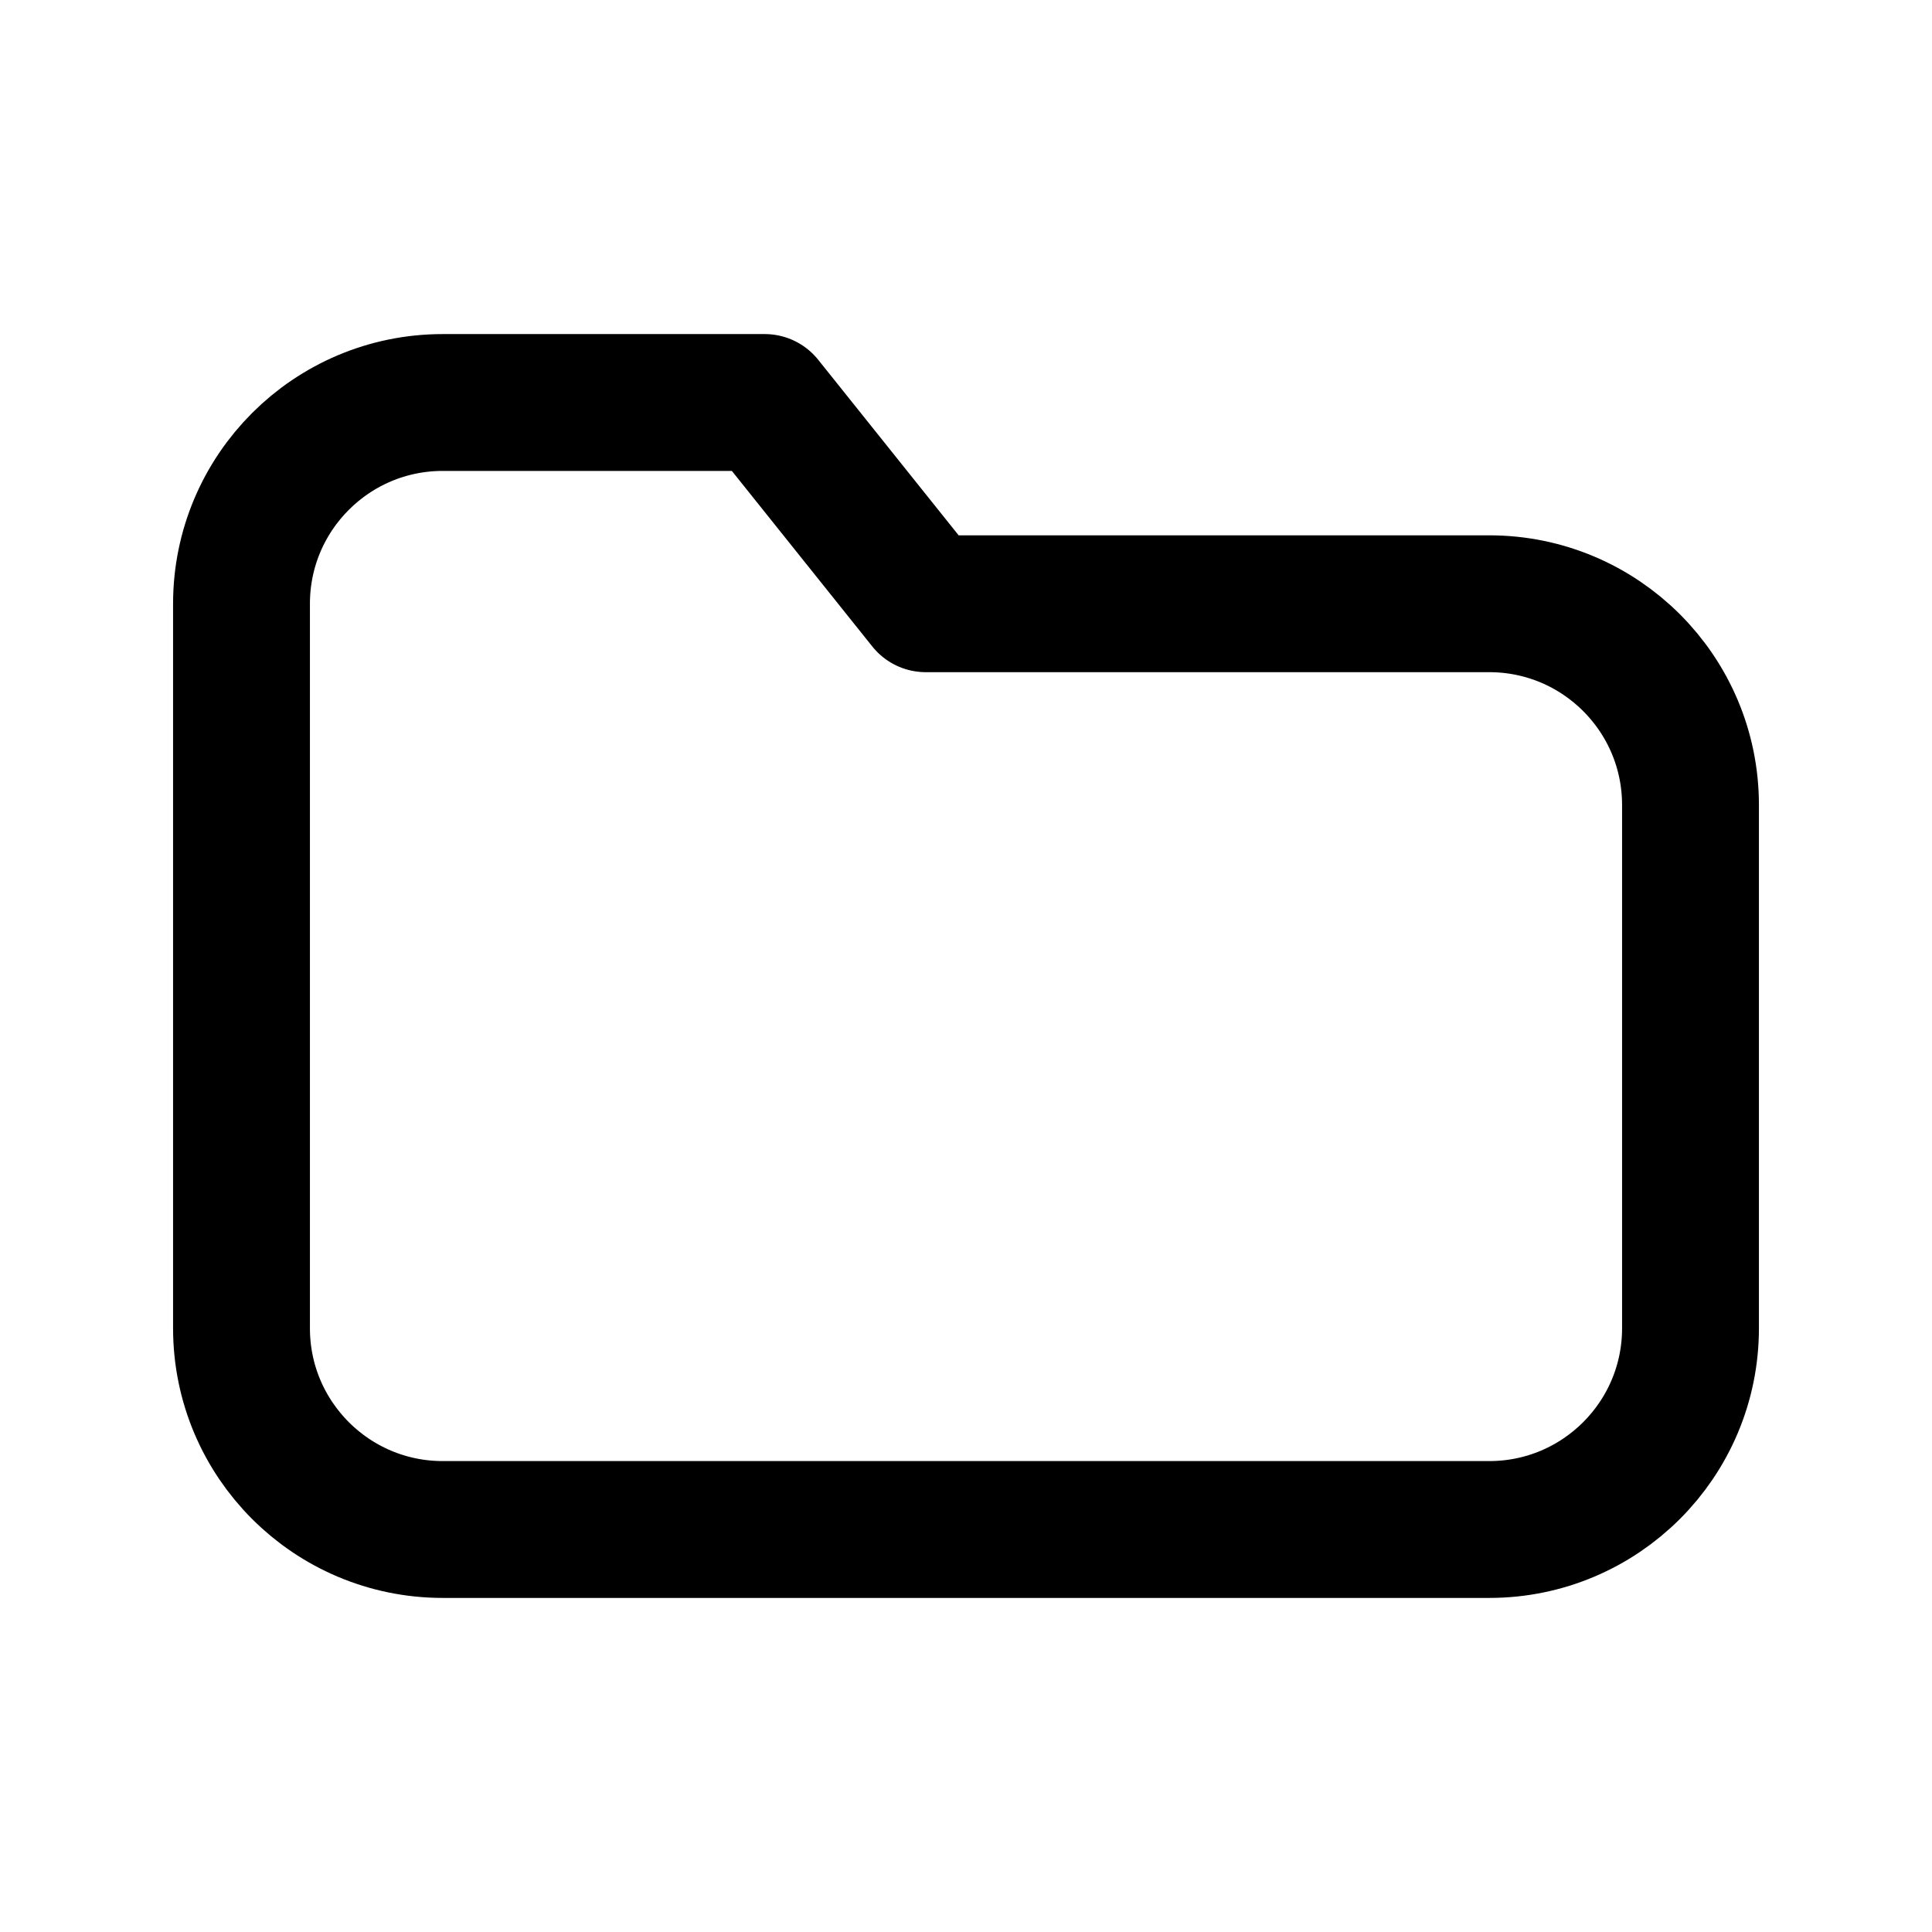
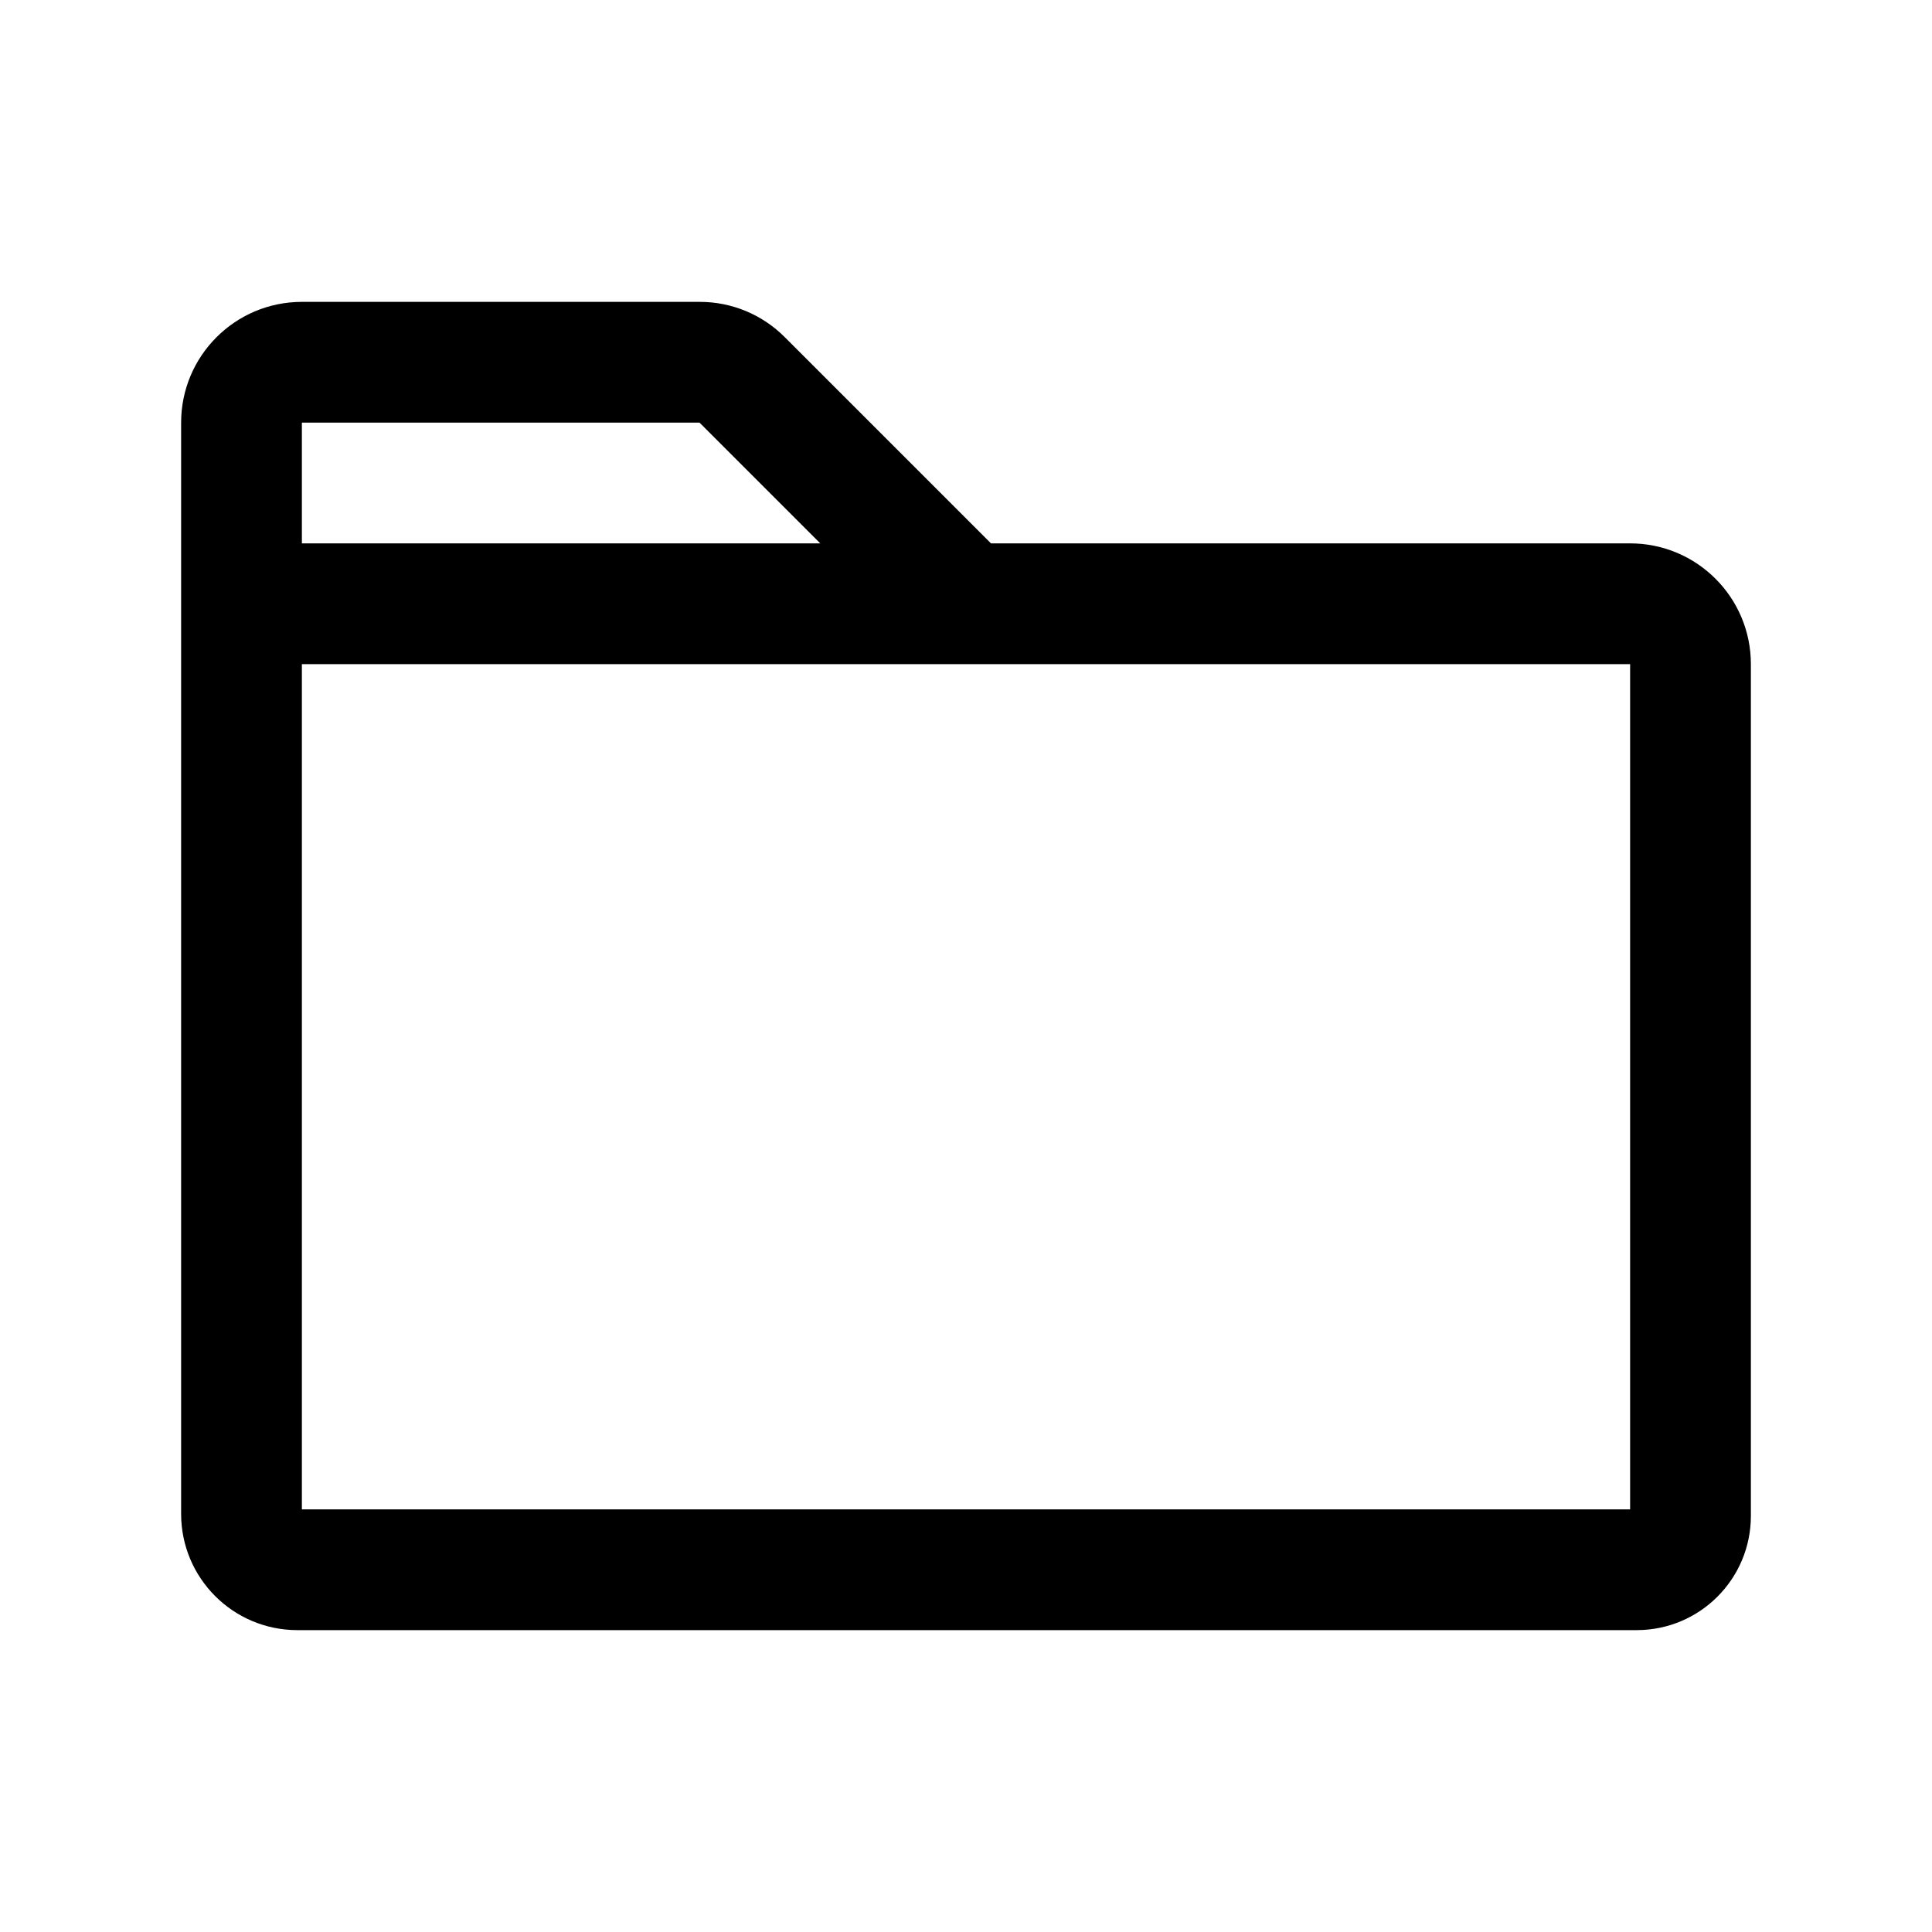
- <svg xmlns="http://www.w3.org/2000/svg" width="24" height="24" viewBox="0 0 24 24" fill="none" stroke="#000000" stroke-width="1.7" stroke-linecap="round" stroke-linejoin="round">
-   <path d="M3 7.5A2.5 2.5 0 0 1 5.5 5h4l2 2.5h7A2.5 2.5 0 0 1 21 10v6.5A2.5 2.5 0 0 1 18.5 19h-13A2.5 2.5 0 0 1 3 16.5Z" />
+ <svg xmlns="http://www.w3.org/2000/svg" width="24" height="24" viewBox="0 0 256 256" fill="#000000">
+   <path d="M216,72H131.31L104,44.69A15.86,15.86,0,0,0,92.69,40H40A16,16,0,0,0,24,56V200.62A15.4,15.4,0,0,0,39.38,216H216.89A15.13,15.13,0,0,0,232,200.89V88A16,16,0,0,0,216,72ZM40,56H92.69l16,16H40ZM216,200H40V88H216Z" />
</svg>
